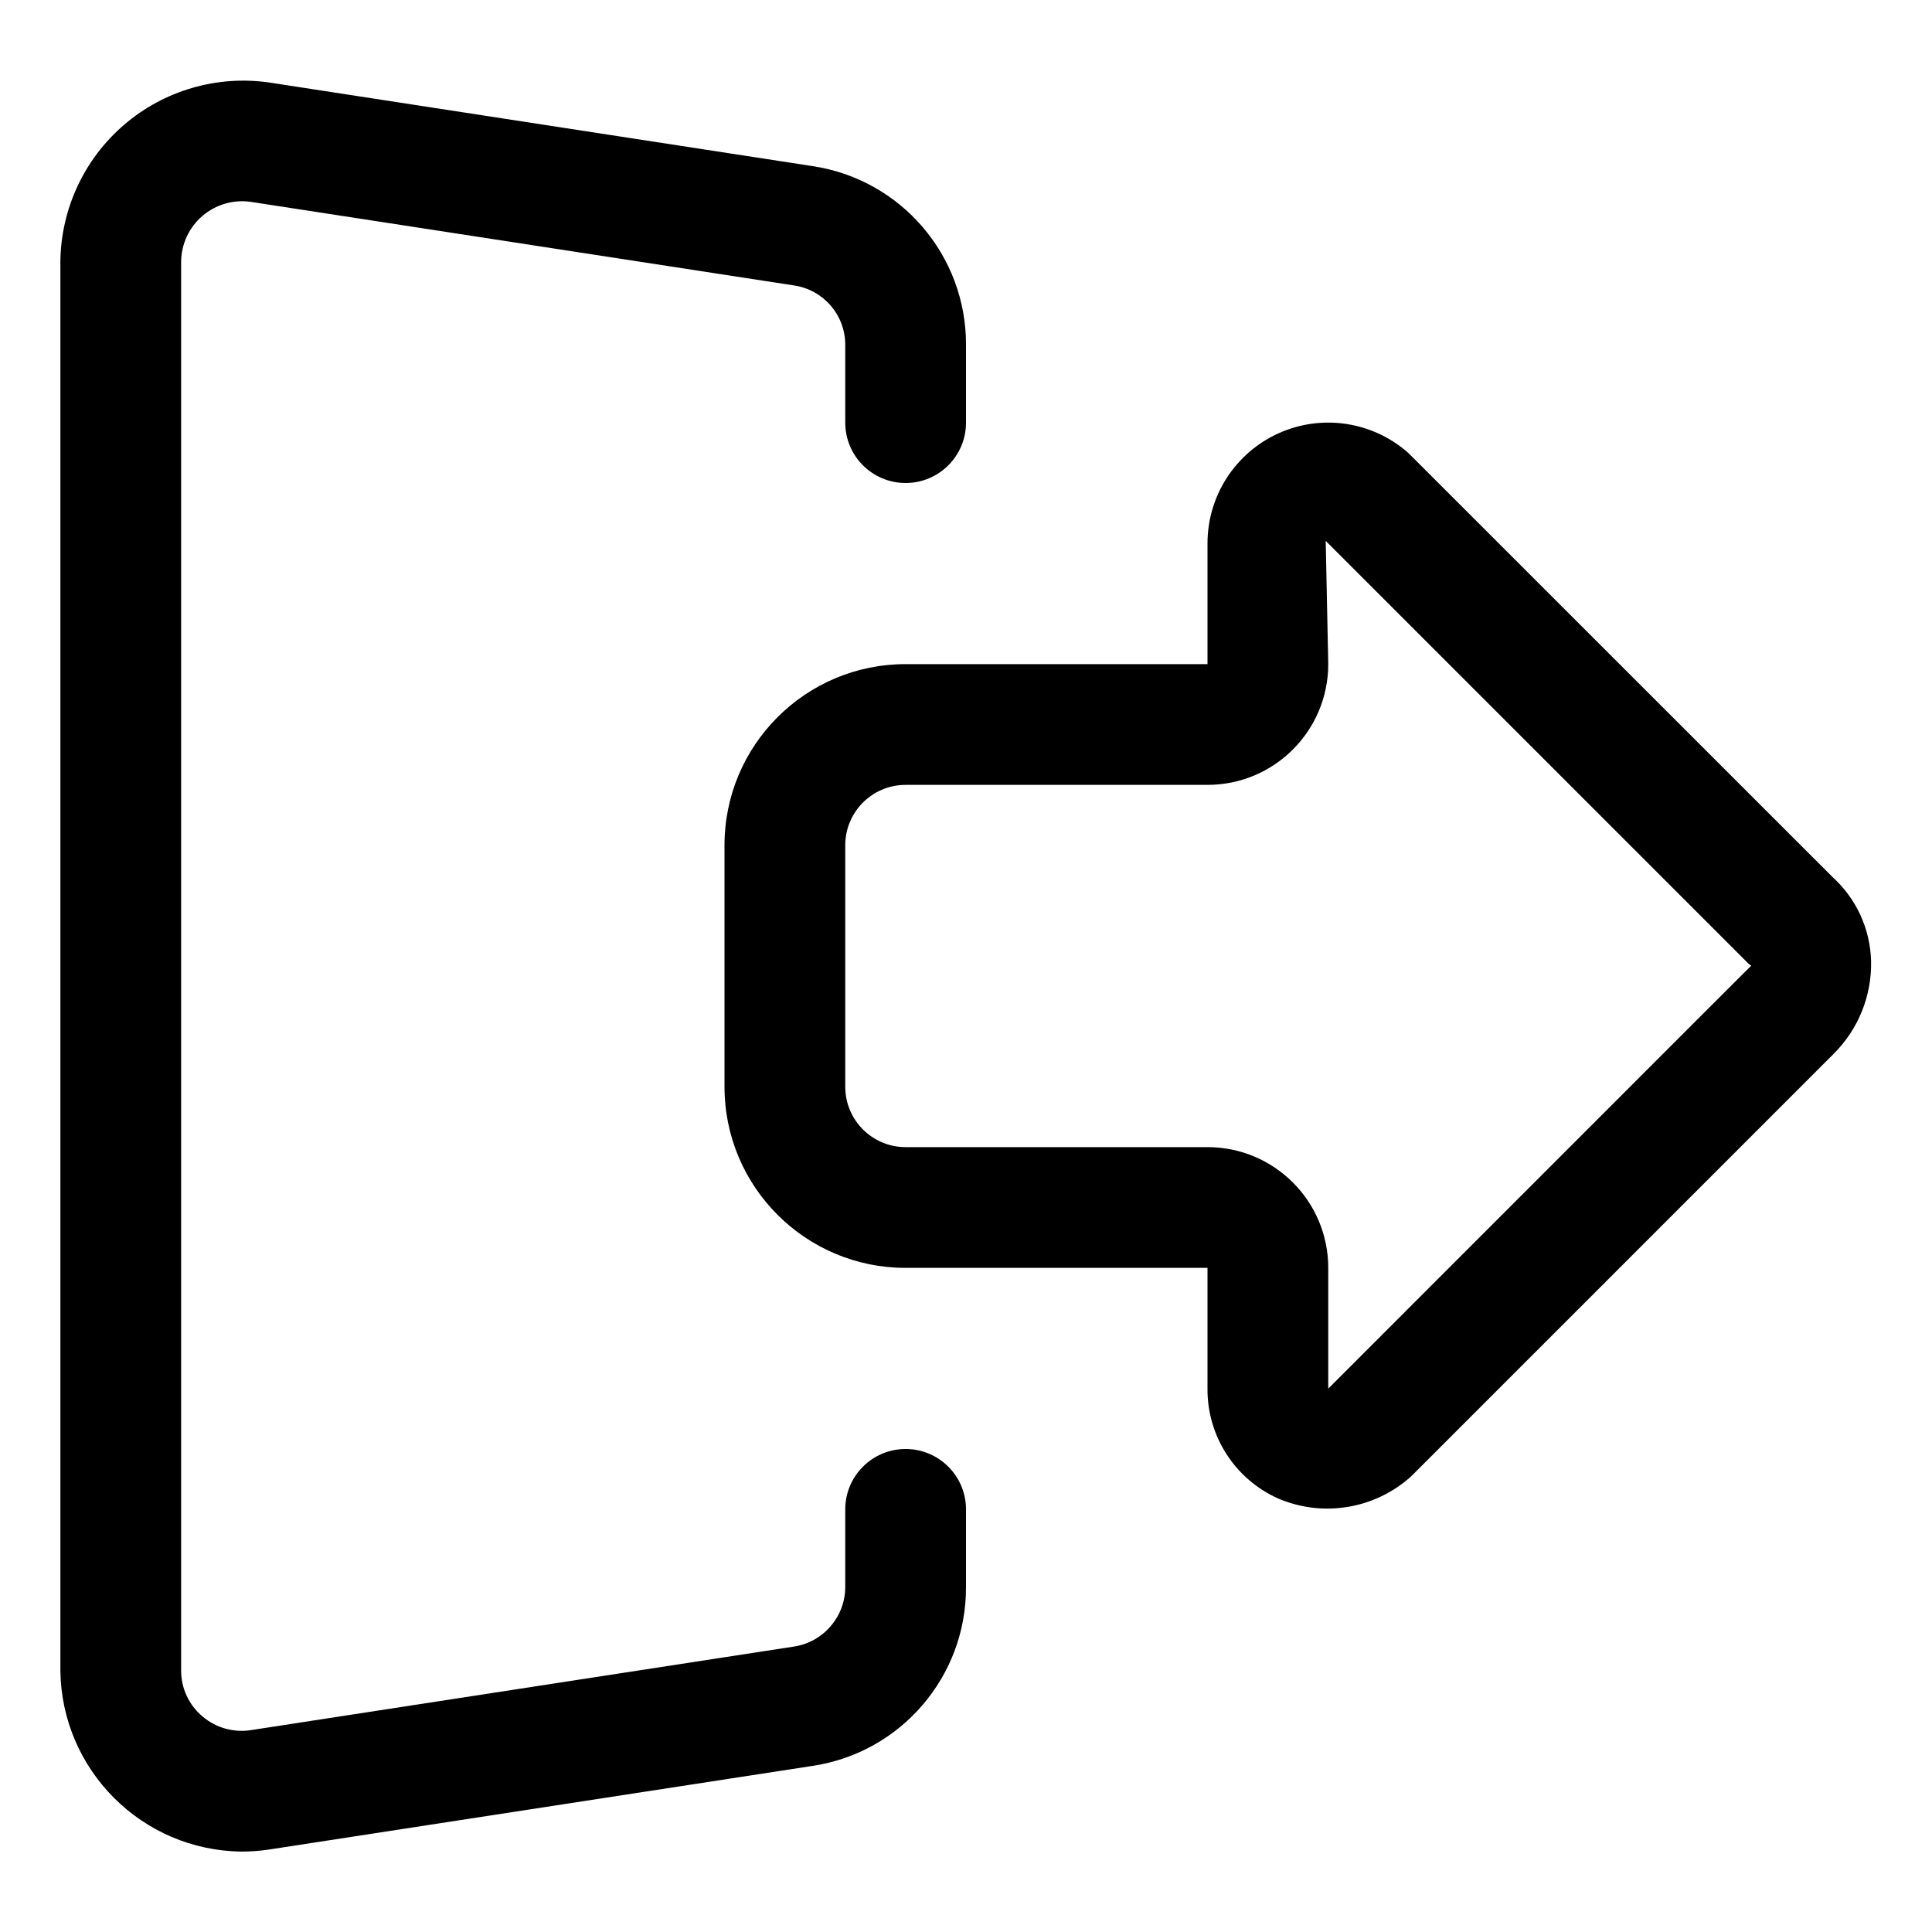
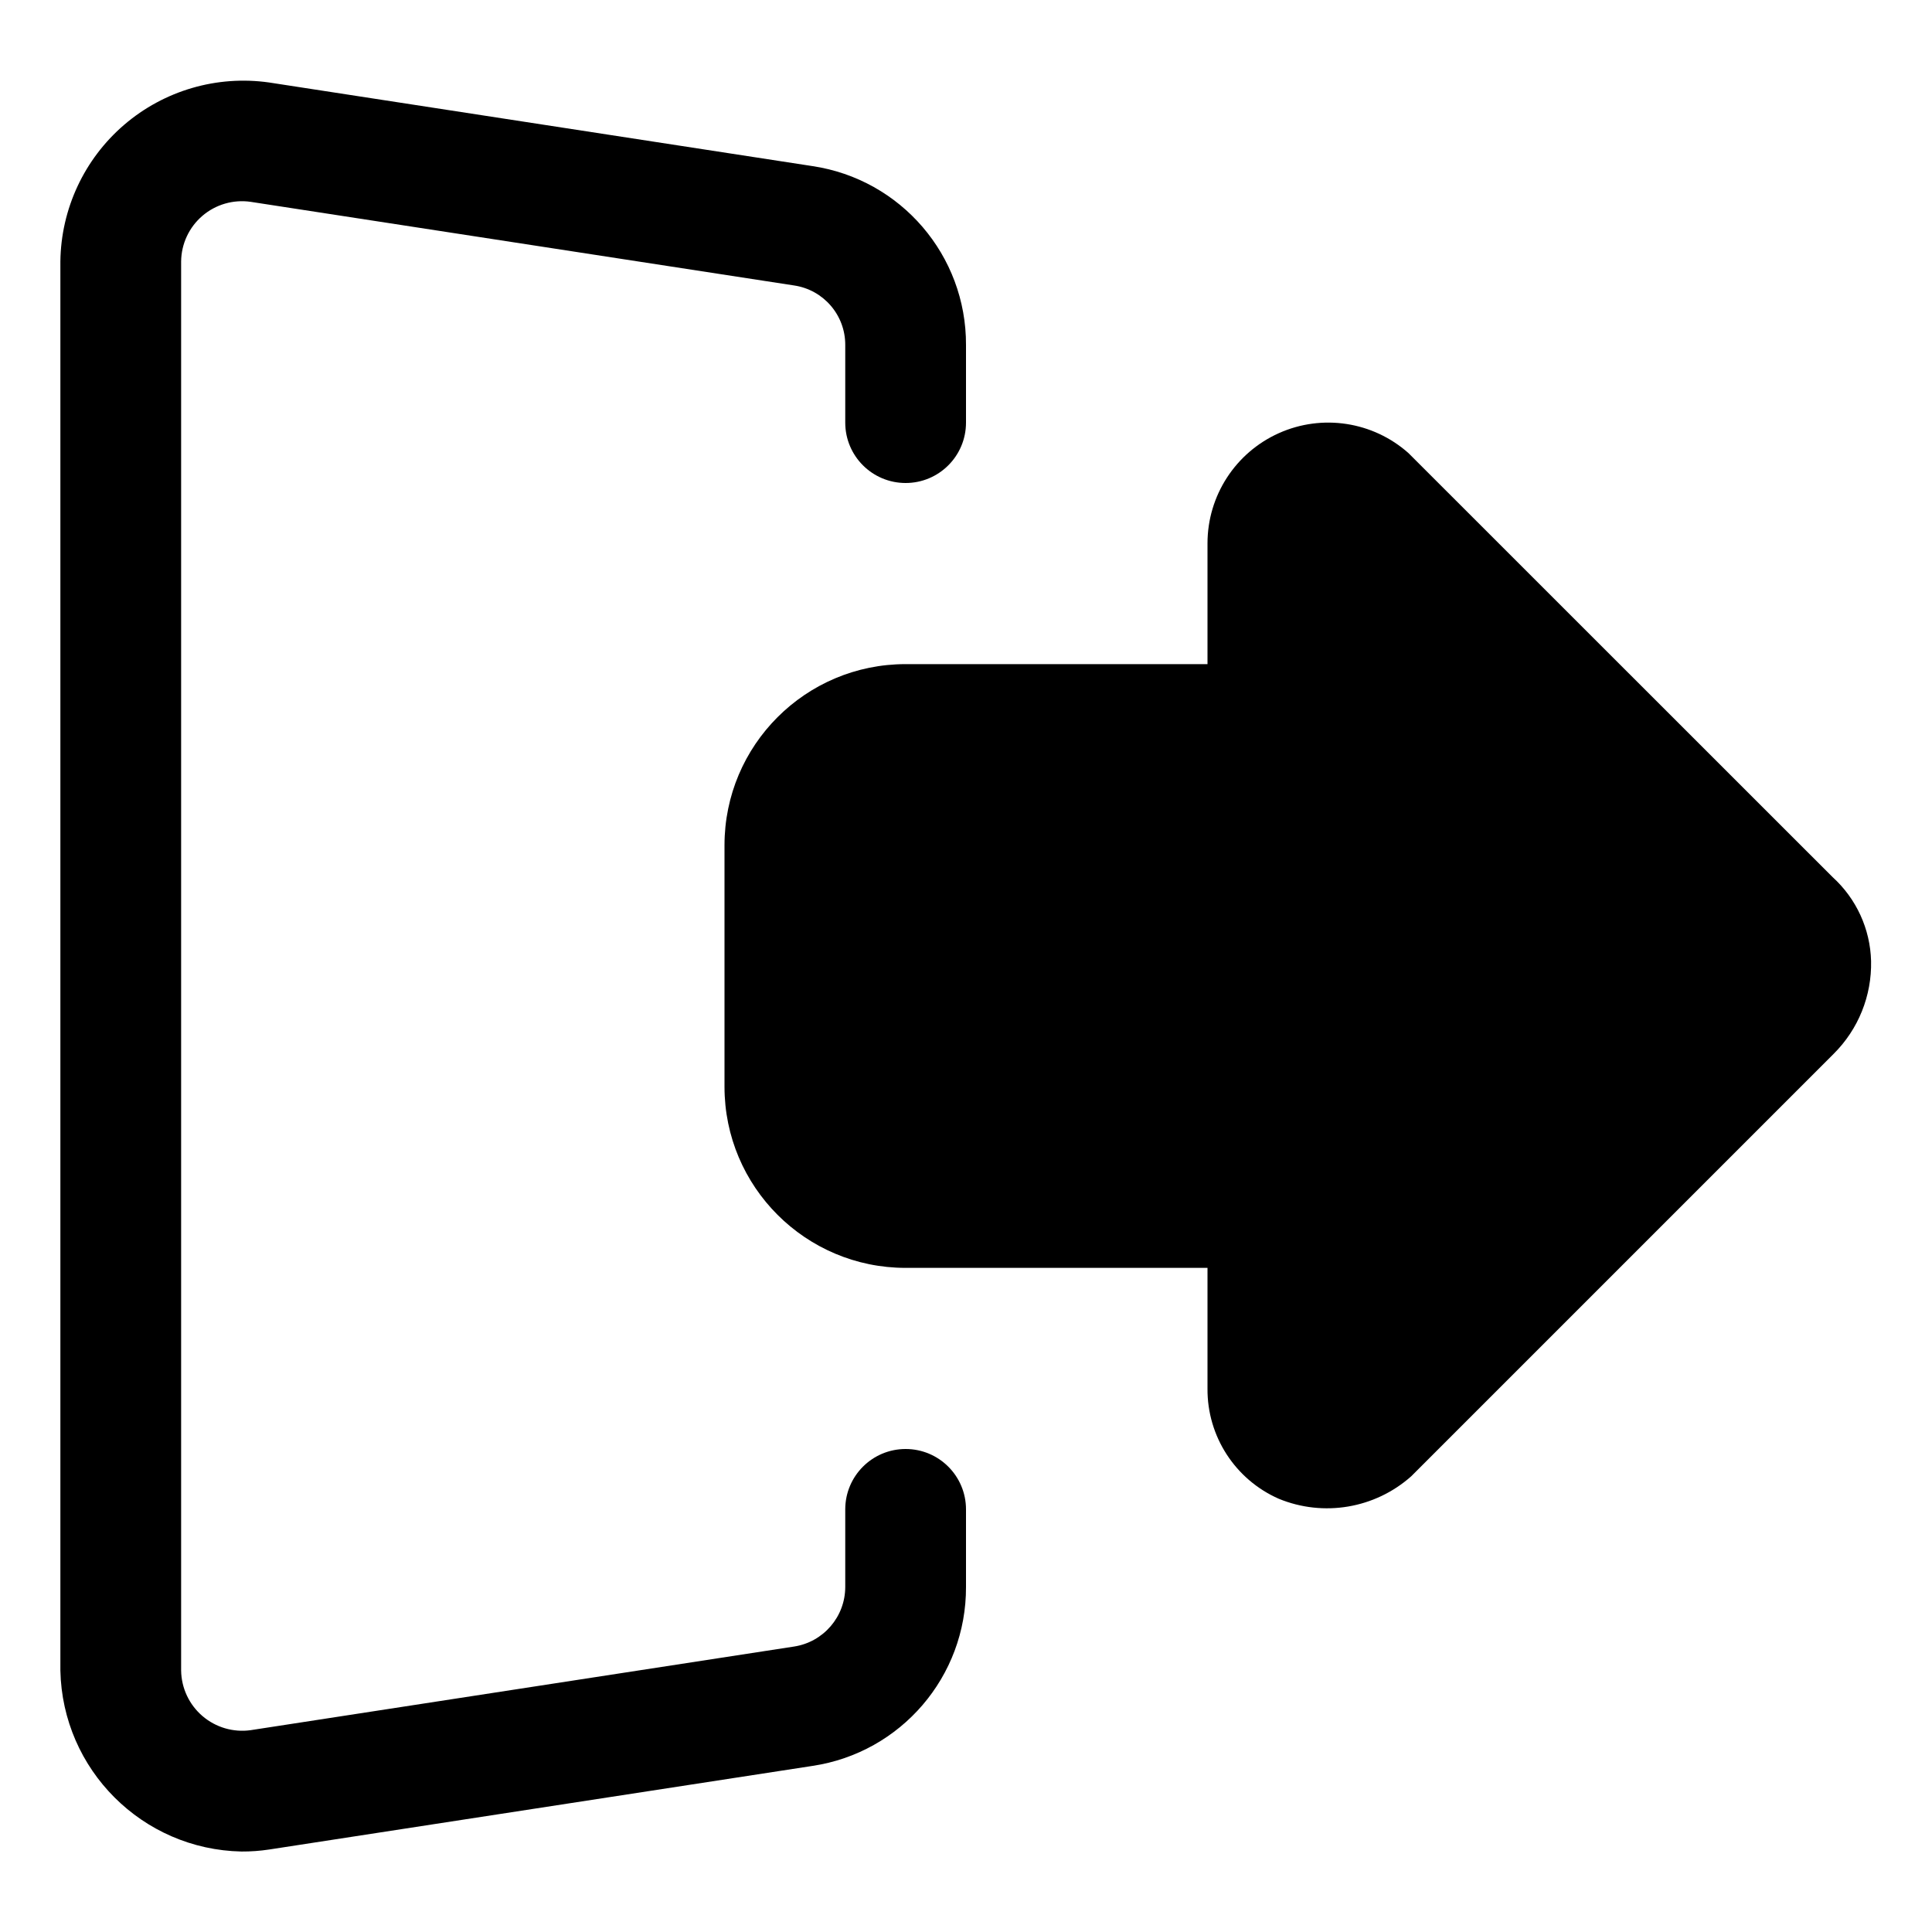
<svg xmlns="http://www.w3.org/2000/svg" id="Layer_1" height="512" viewBox="0 0 32 32" width="512" data-name="Layer 1">
-   <path d="m21.18 24.824a2.072 2.072 0 0 0 2.192-.37l7-7a2.1 2.1 0 0 0 .619-1.537 1.946 1.946 0 0 0 -.637-1.389l-7.025-7.023a2 2 0 0 0 -3.329 1.495v2h-5a3 3 0 0 0 -3 3v4a3 3 0 0 0 3 3h5v2a1.977 1.977 0 0 0 1.18 1.824zm-6.18-5.824a1 1 0 0 1 -1-1v-4a1 1 0 0 1 1-1h5a2 2 0 0 0 2-2l-.042-2.041 7 7c.013.014.034.023.048.036-.029.026-.029.026-7.006 7.005v-2a2 2 0 0 0 -2-2z" />
-   <path d="m4 30.668a3.056 3.056 0 0 0 .457-.034l9-1.385a2.985 2.985 0 0 0 2.543-2.965v-1.284a1 1 0 0 0 -2 0v1.284a1 1 0 0 1 -.848.988l-9 1.385a1 1 0 0 1 -.8-.229.988.988 0 0 1 -.352-.759v-23.338a1.011 1.011 0 0 1 1.152-.988l9 1.385a.993.993 0 0 1 .848.988v1.284a1 1 0 0 0 2 0v-1.284a2.984 2.984 0 0 0 -2.544-2.965l-9-1.385a3.029 3.029 0 0 0 -3.456 2.965v23.338a3.035 3.035 0 0 0 3 2.999z" />
+   <path d="m21.18 24.824a2.1 2.1 0 0 0 2.192-.37l7-7a2.1 2.1 0 0 0 .619-1.537 1.946 1.946 0 0 0 -.637-1.389l-7.025-7.023a2 2 0 0 0 -3.329 1.495v2h-5a3 3 0 0 0 -3 3v4a3 3 0 0 0 3 3h5v2a1.977 1.977 0 0 0 1.18 1.824z" />
+   <path d="m4 30.667a2.945 2.945 0 0 0 .457-.033l9-1.385a2.985 2.985 0 0 0 2.543-2.965v-1.284a1 1 0 0 0 -2 0v1.284a1 1 0 0 1 -.848.988l-9 1.385a1.012 1.012 0 0 1 -1.152-.988v-23.338a1.008 1.008 0 0 1 1.152-.988l9 1.385a.993.993 0 0 1 .848.988v1.284a1 1 0 0 0 2 0v-1.284a2.984 2.984 0 0 0 -2.544-2.965l-9-1.385a3.031 3.031 0 0 0 -3.456 2.965v23.338a3.062 3.062 0 0 0 3 2.998z" />
</svg>
